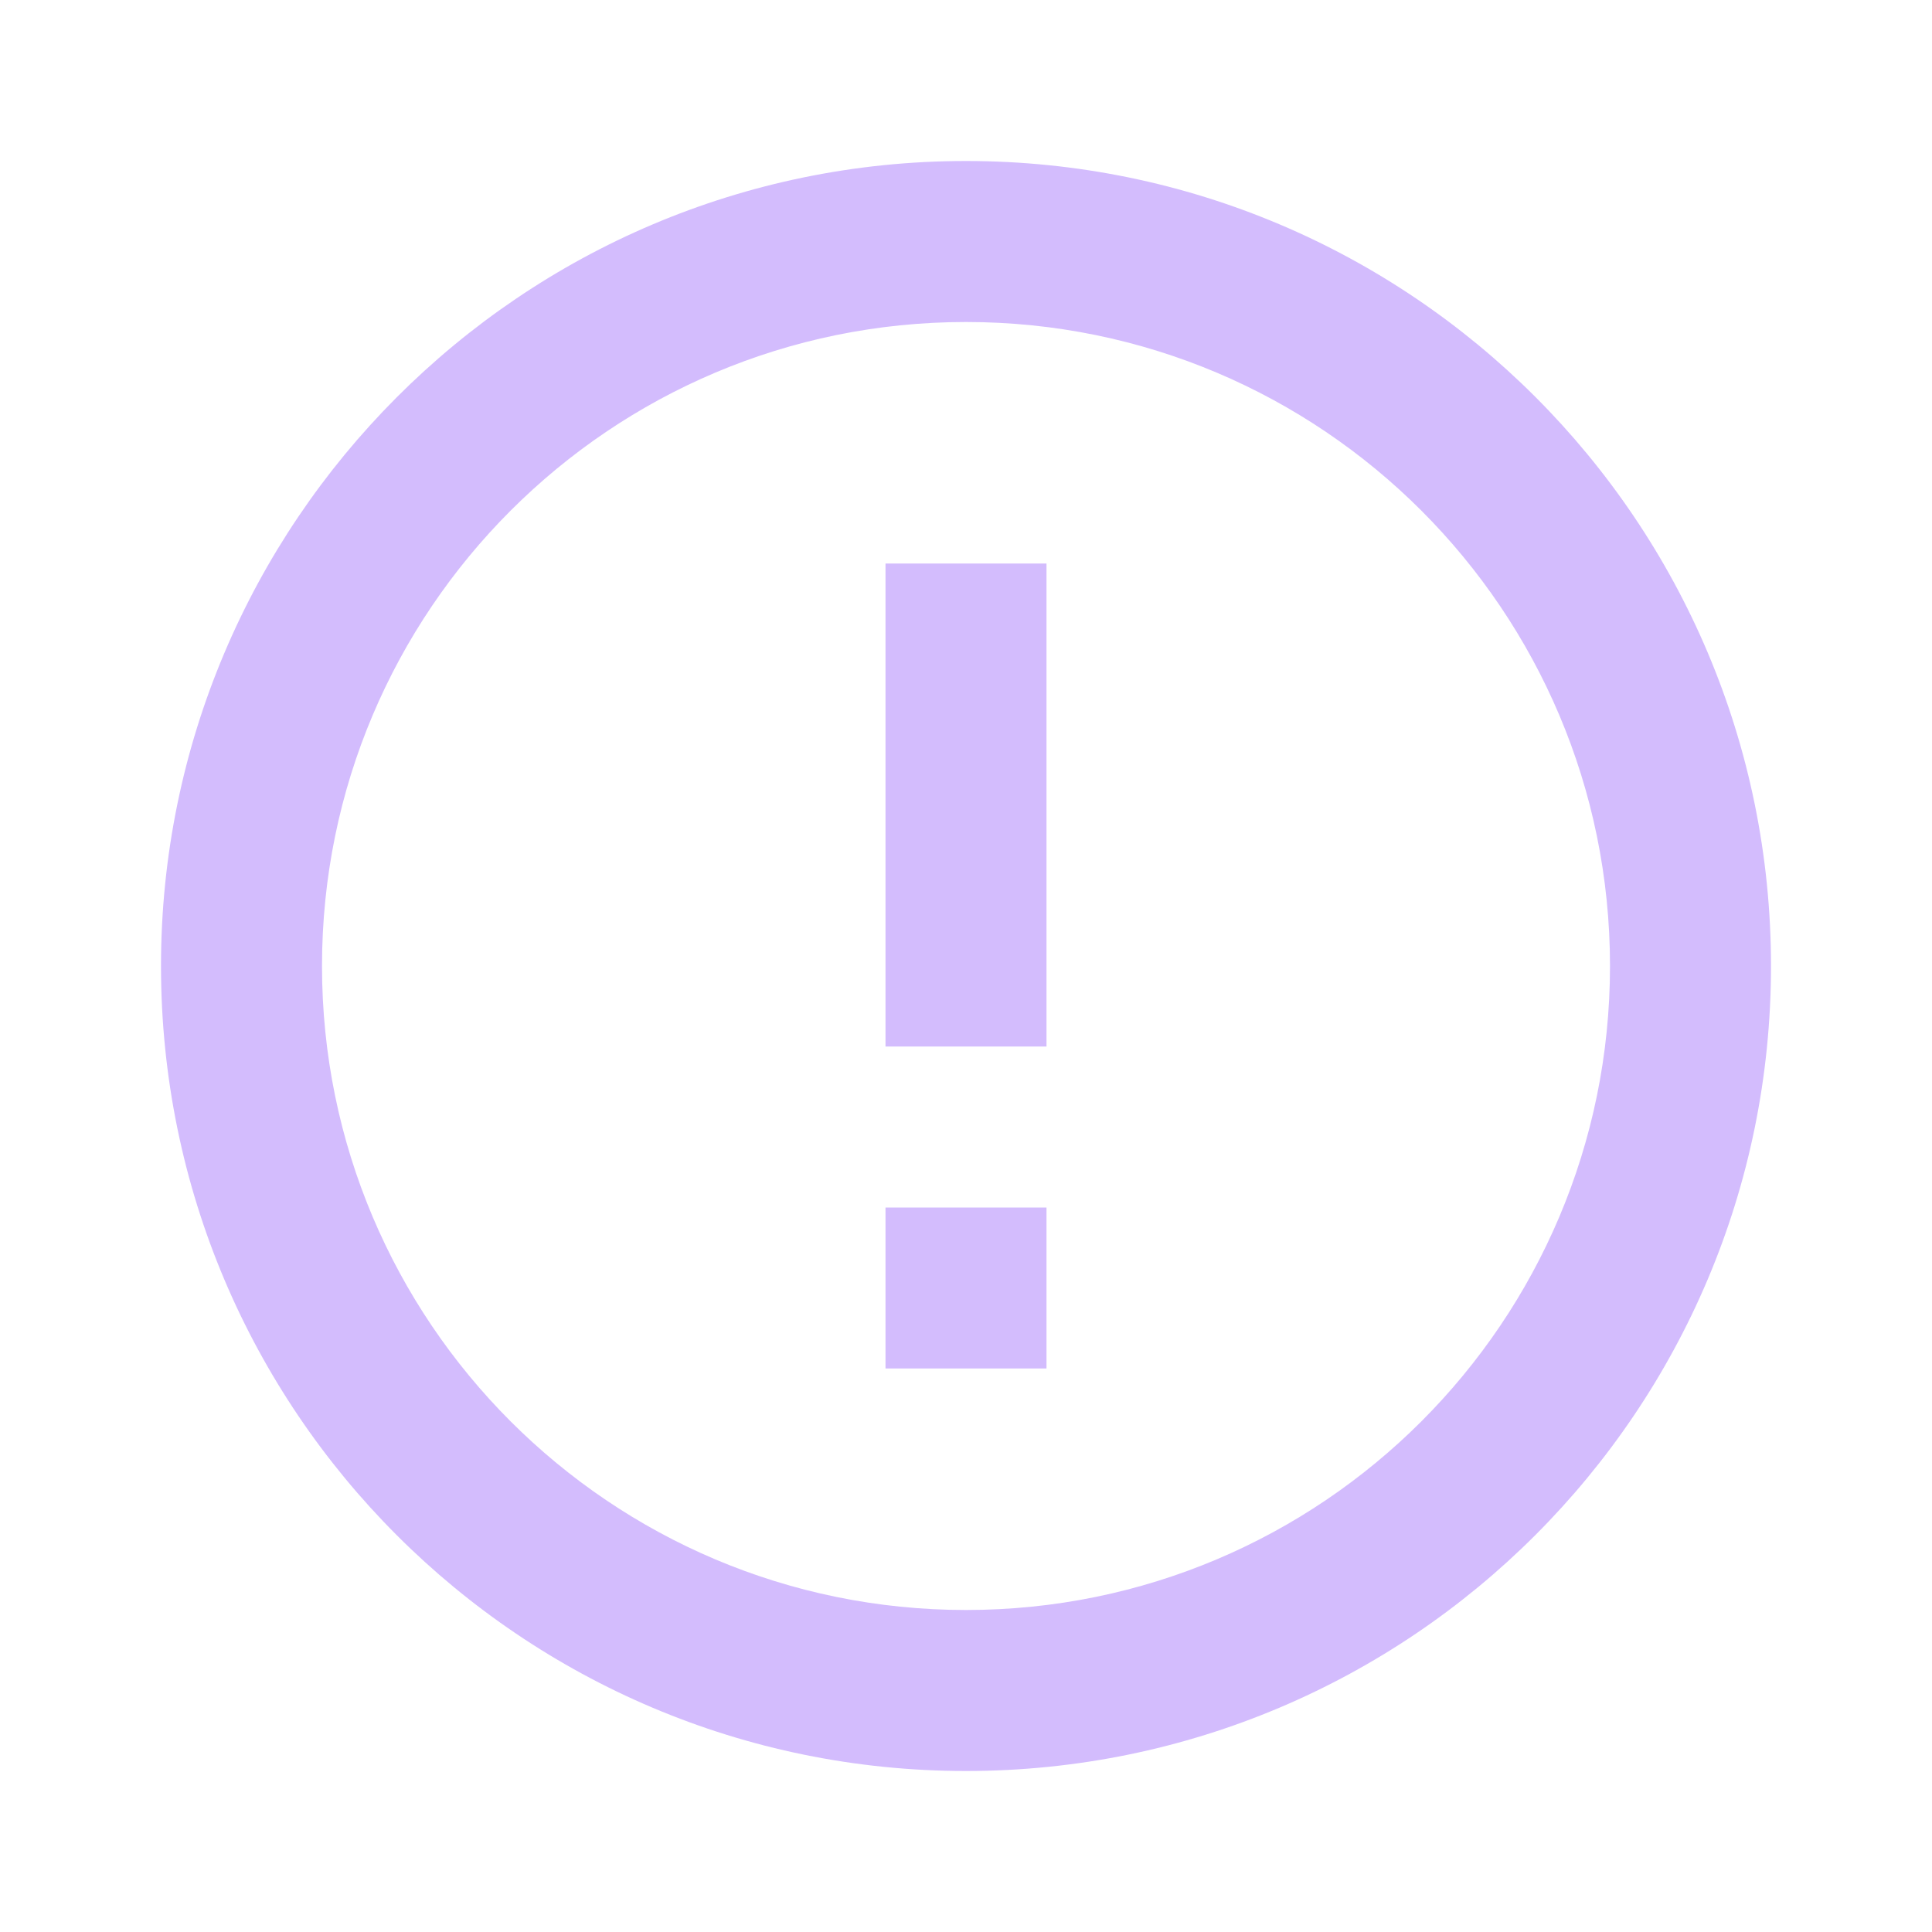
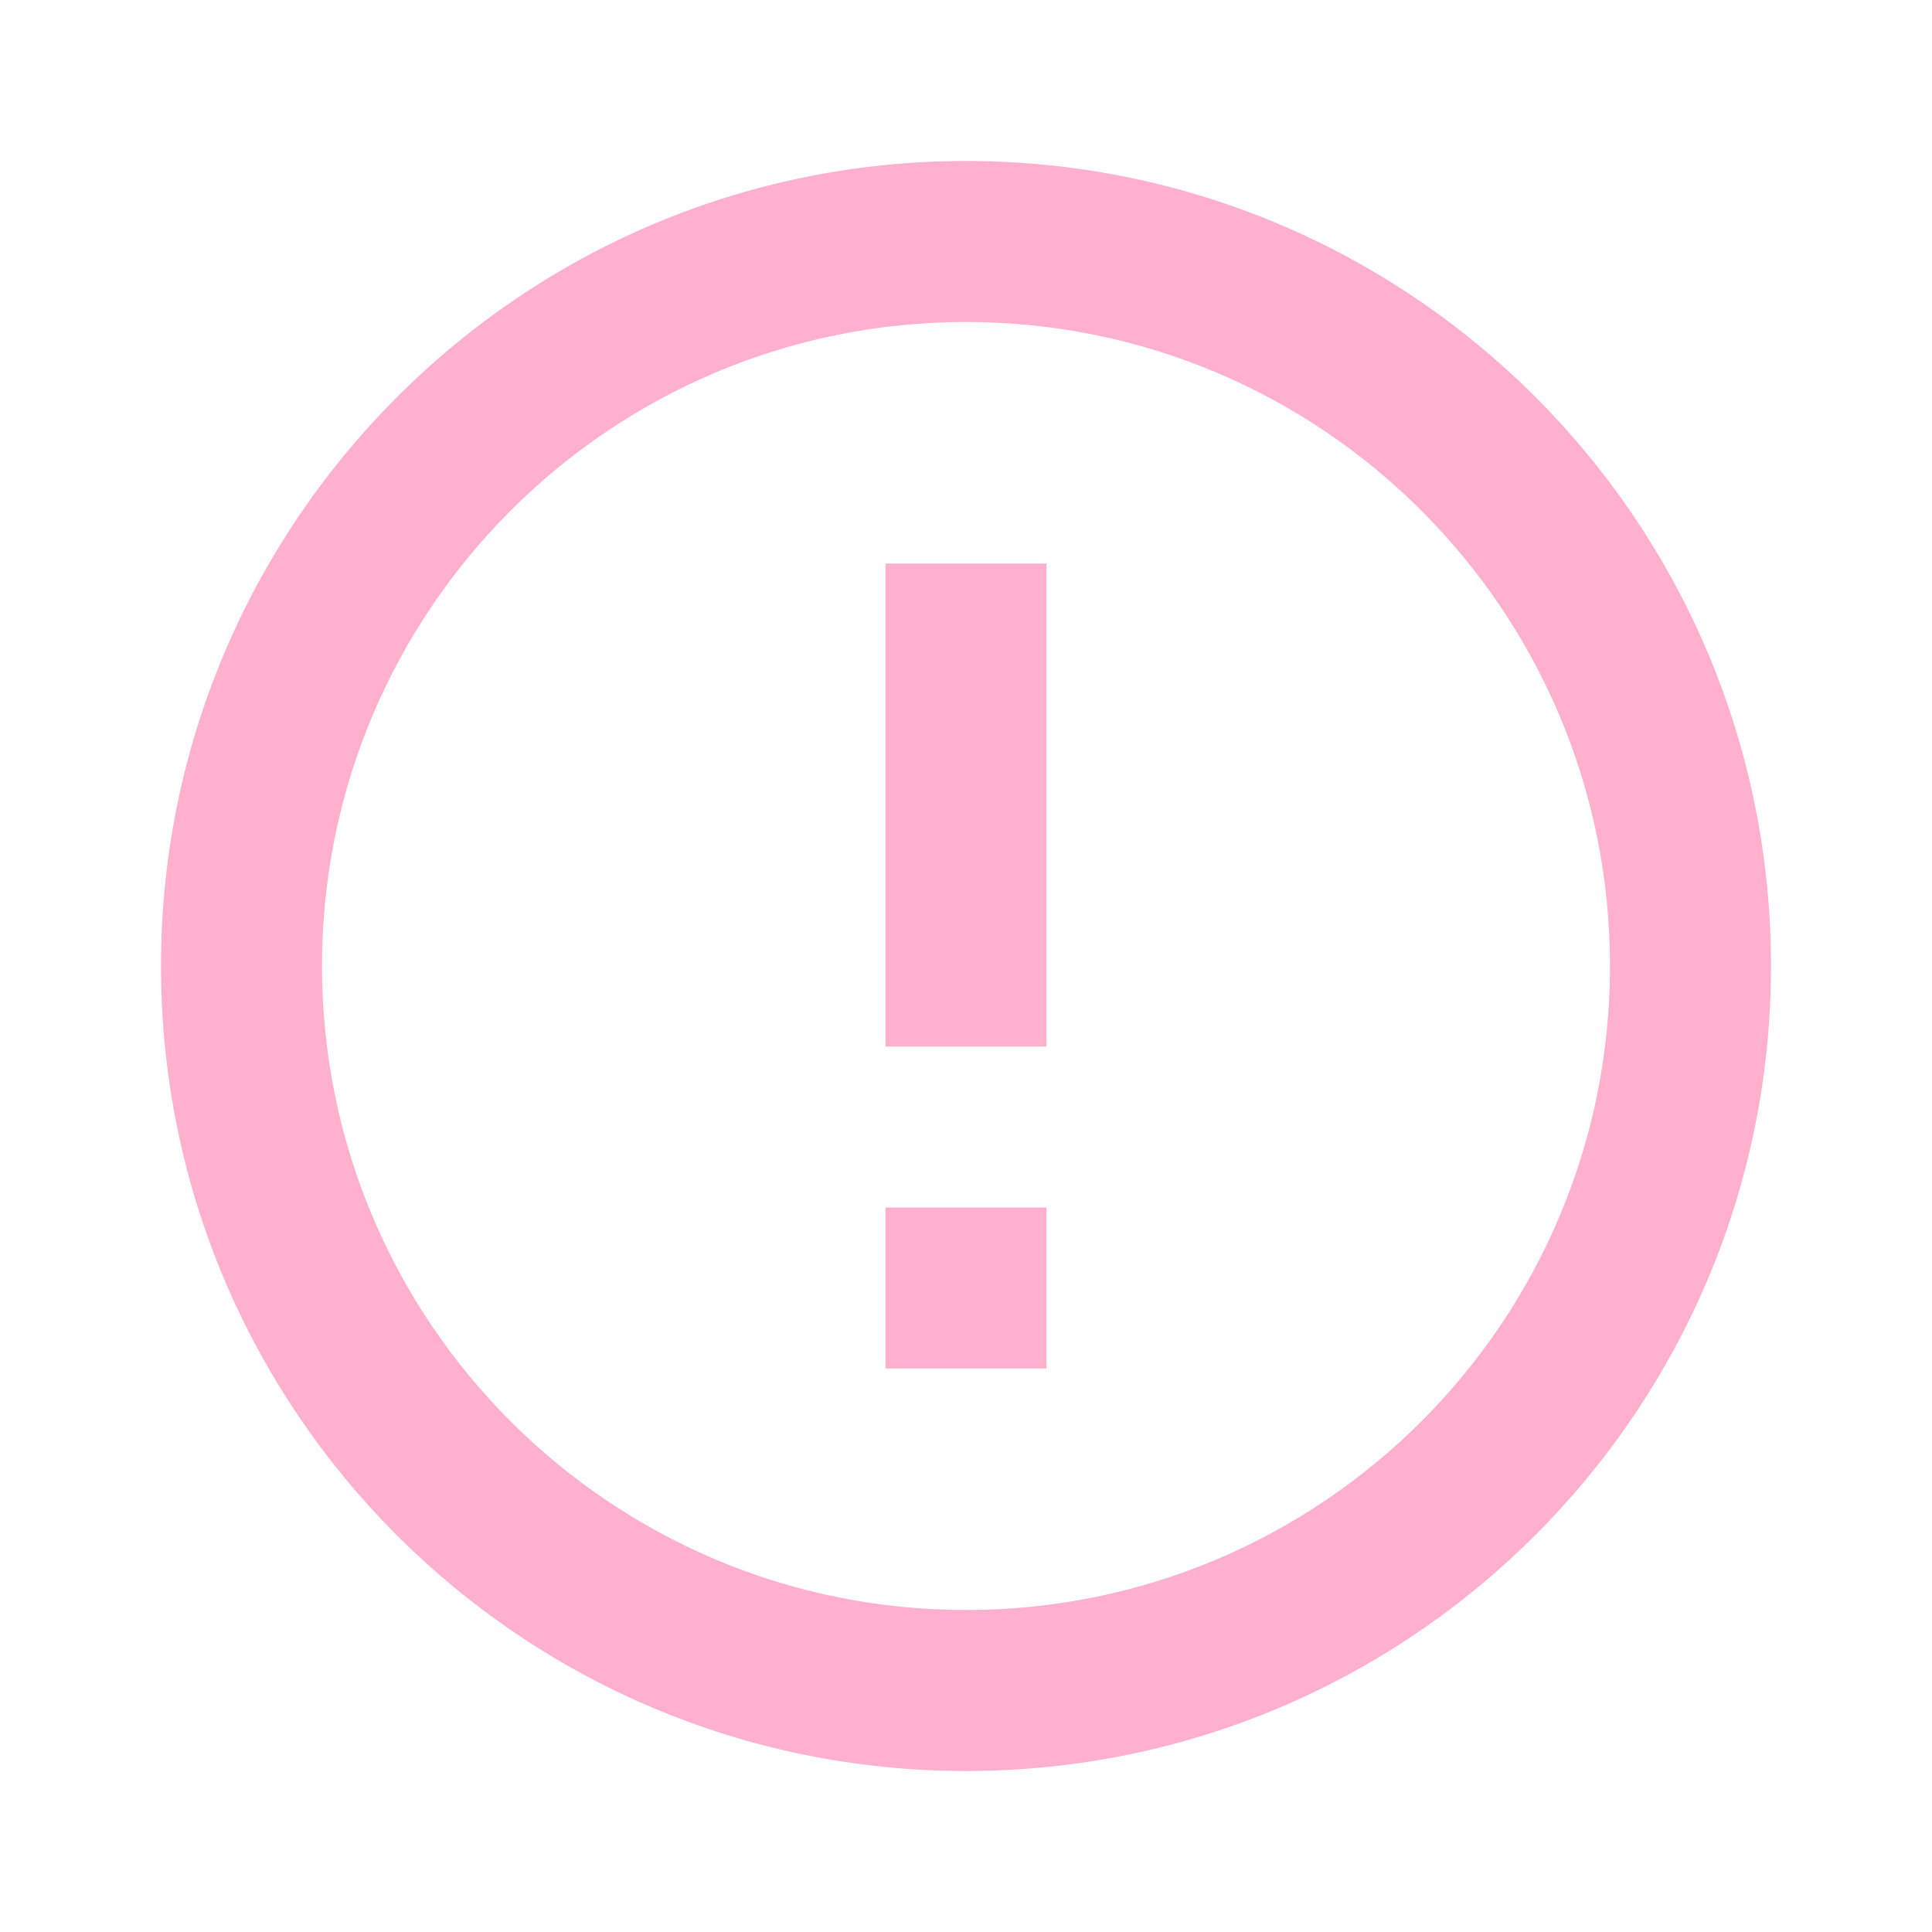
- <svg xmlns="http://www.w3.org/2000/svg" fill="#D3BCFD" preserveAspectRatio="xMidYMid meet" id="mdi-alert-circle-outline" viewBox="0 0 24 24">
+ <svg xmlns="http://www.w3.org/2000/svg" fill="#FFB0CD" preserveAspectRatio="xMidYMid meet" id="mdi-alert-circle-outline" viewBox="0 0 24 24">
  <path d="M11,15H13V17H11V15M11,7H13V13H11V7M12,2C6.47,2 2,6.5 2,12A10,10 0 0,0 12,22A10,10 0 0,0 22,12A10,10 0 0,0 12,2M12,20A8,8 0 0,1 4,12A8,8 0 0,1 12,4A8,8 0 0,1 20,12A8,8 0 0,1 12,20Z" />
</svg>
